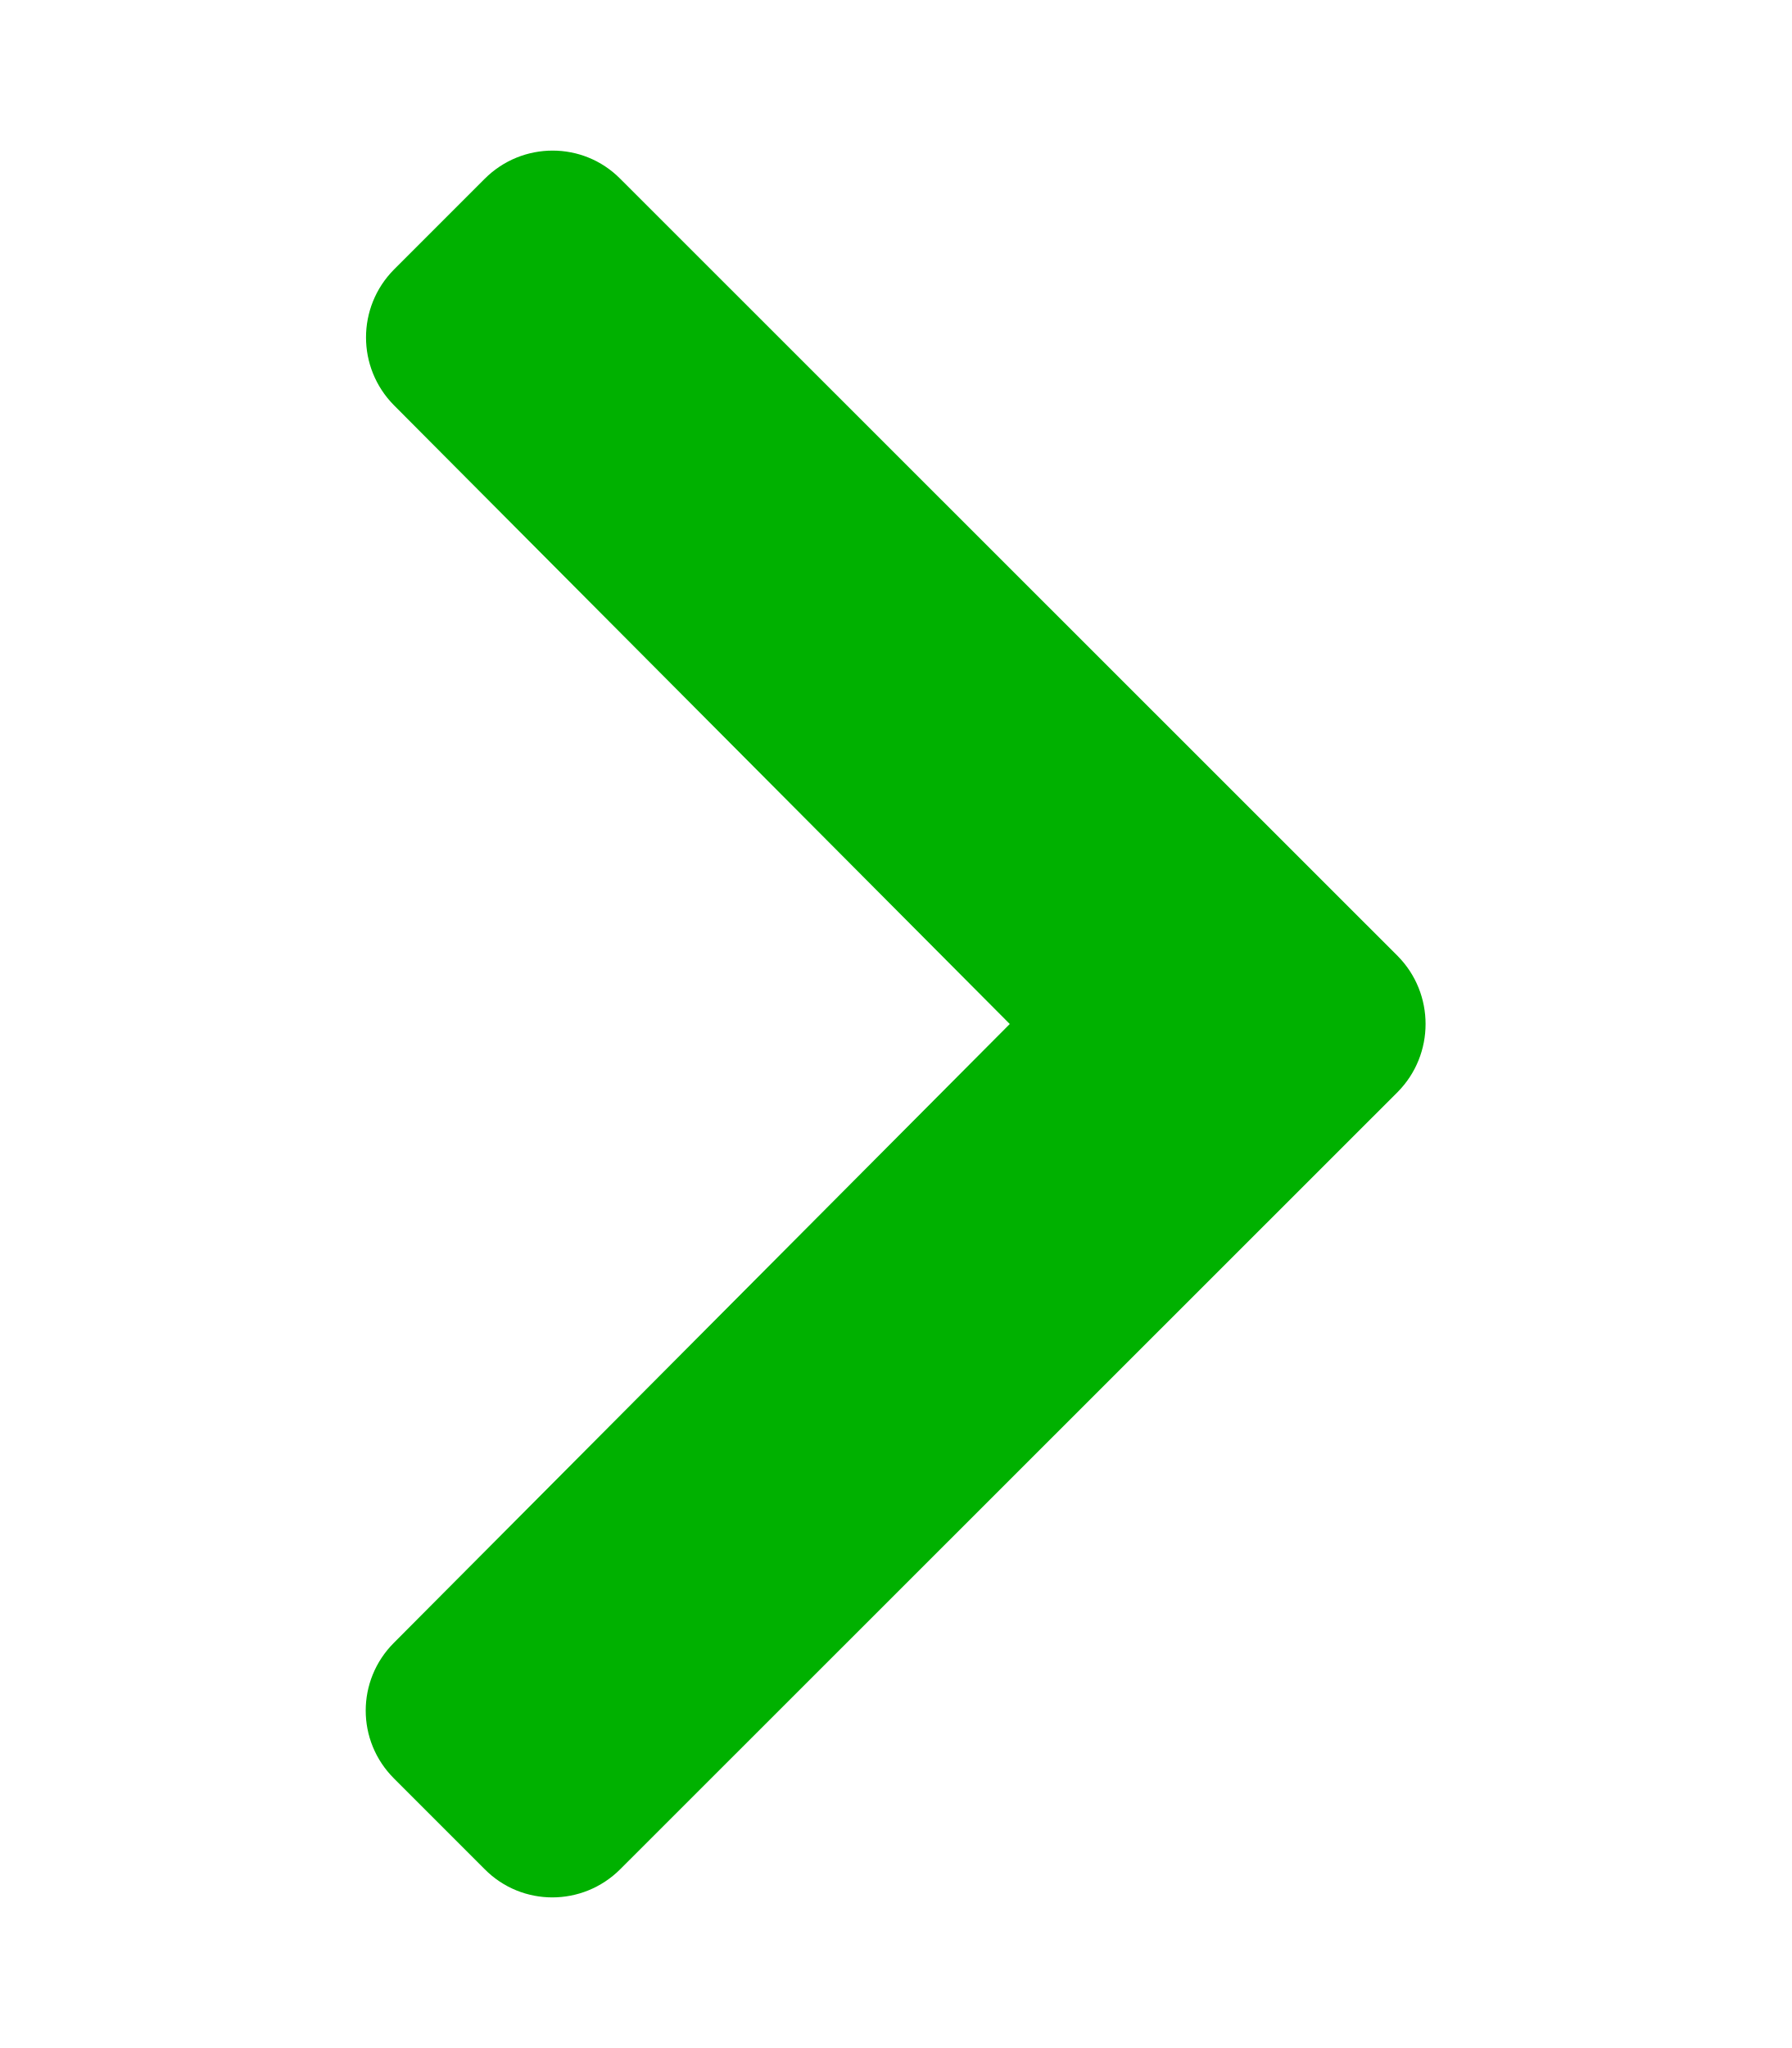
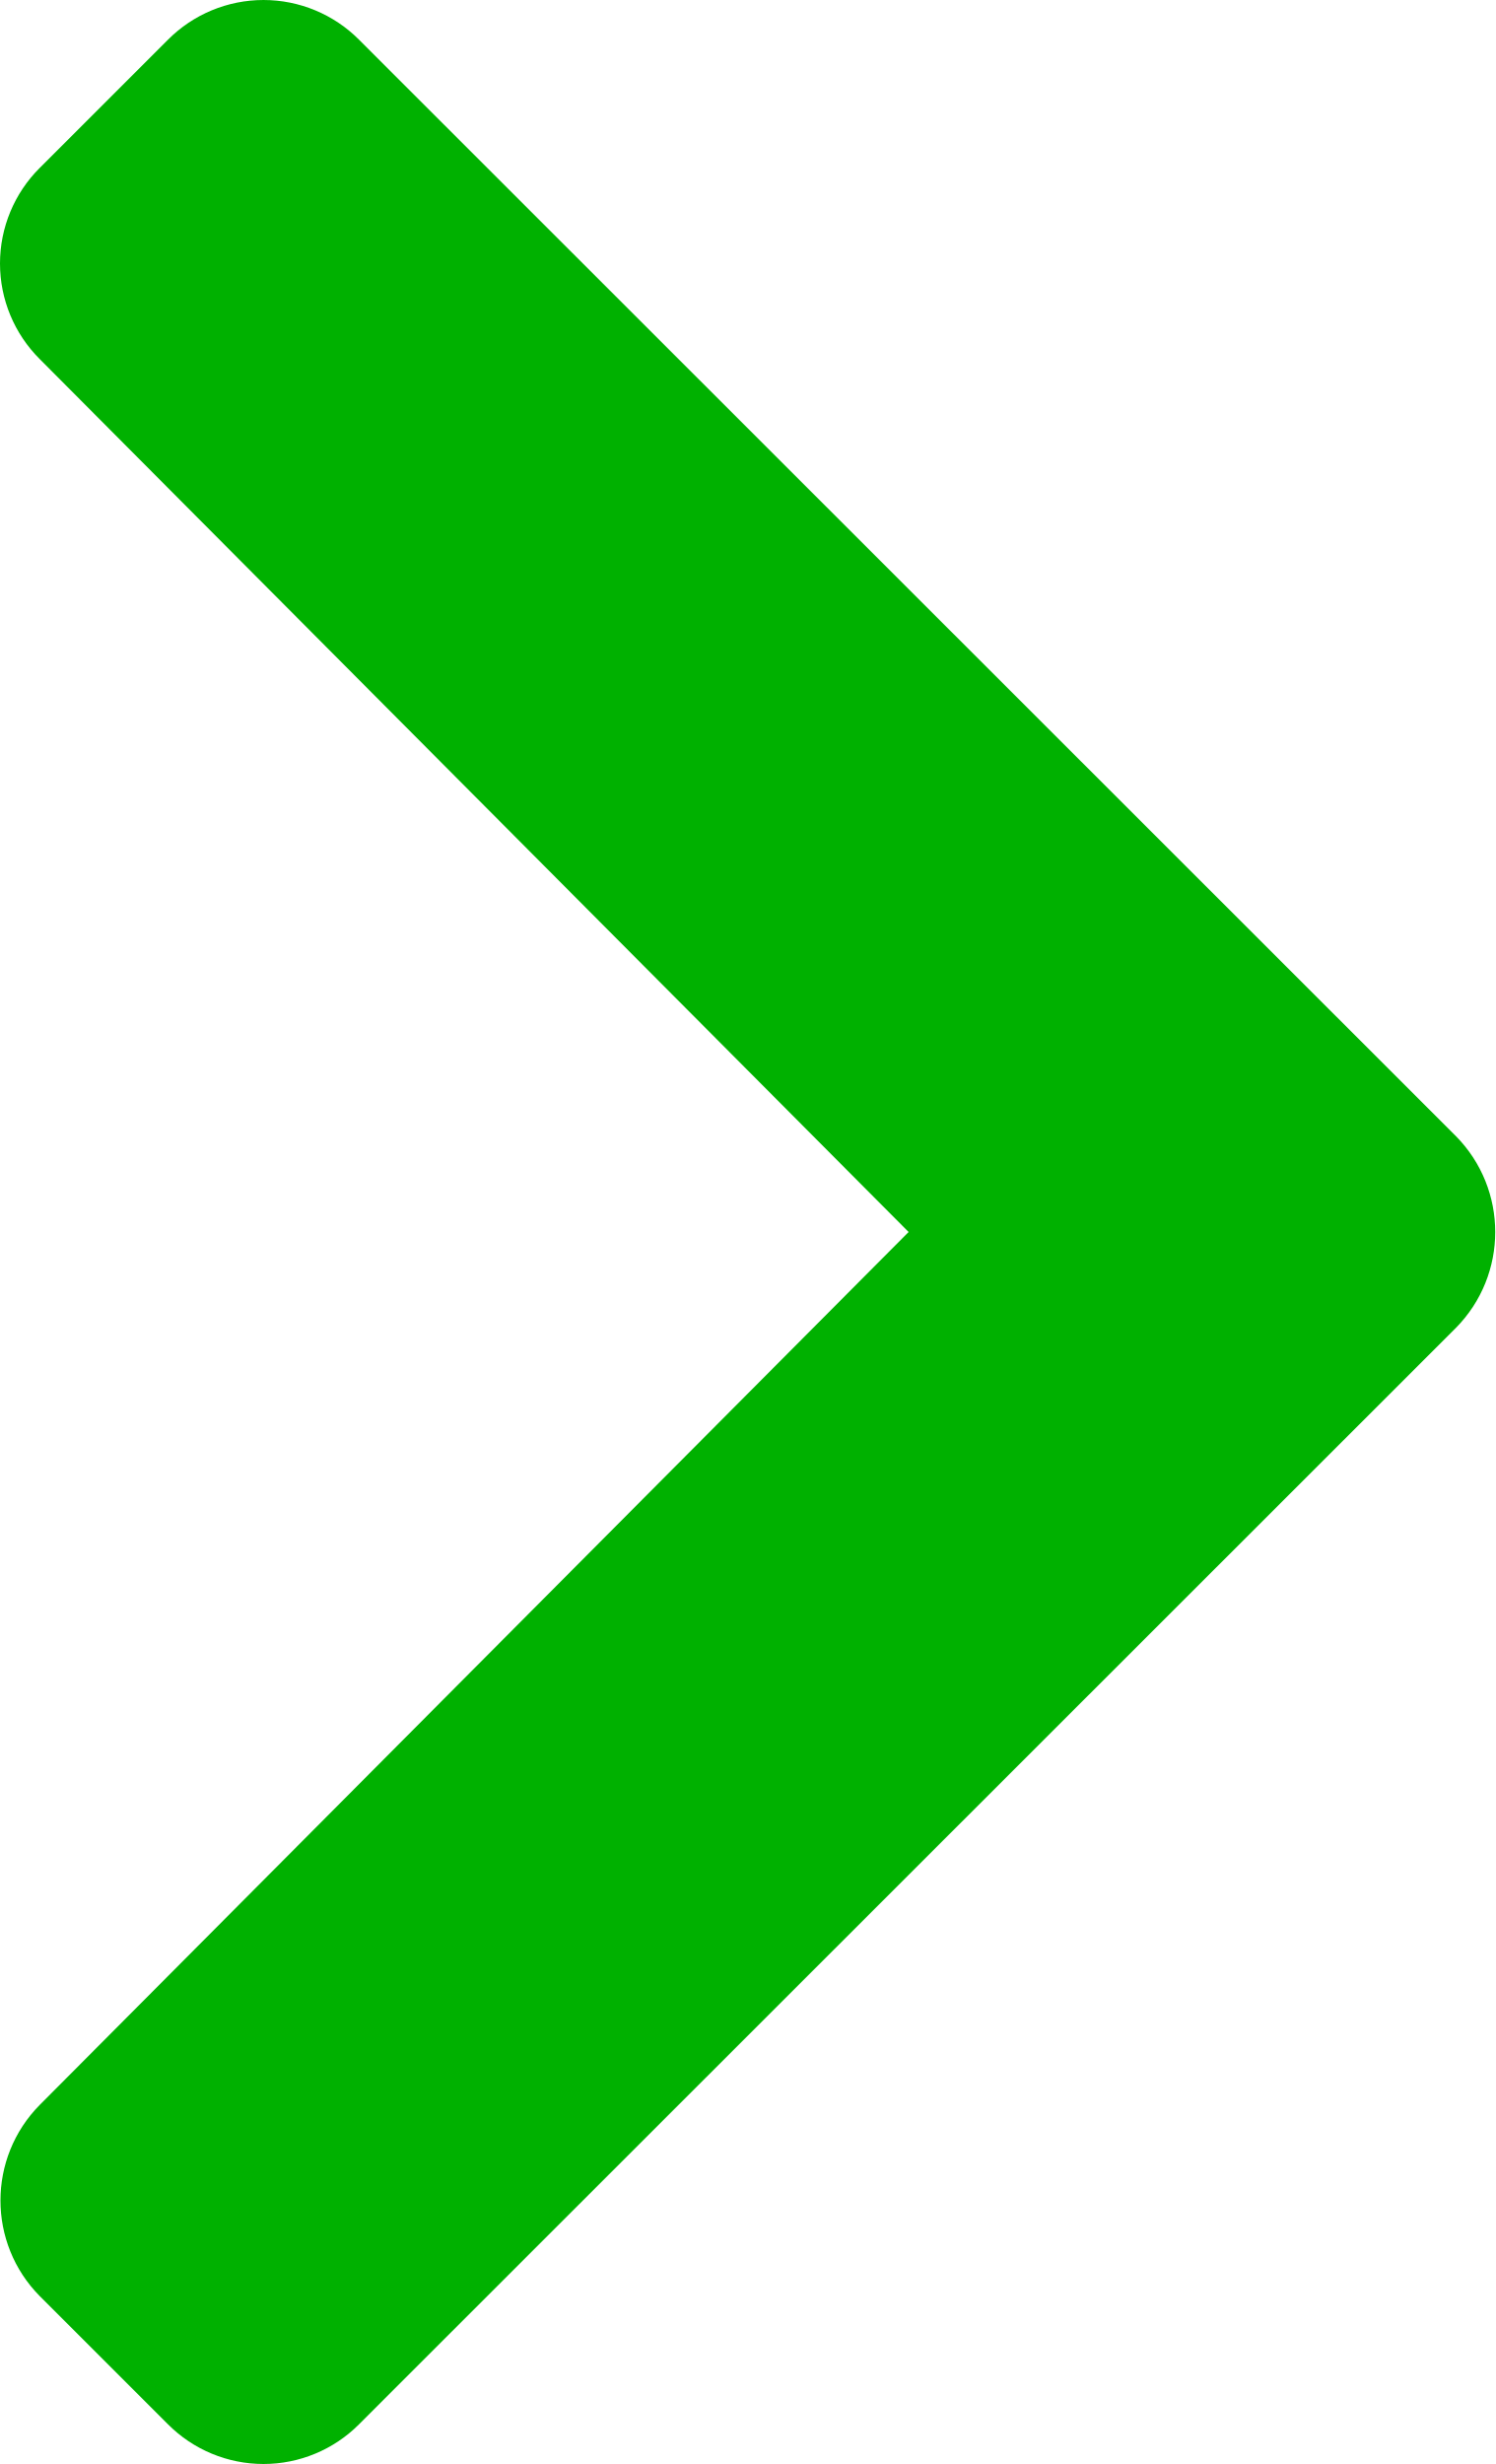
- <svg xmlns="http://www.w3.org/2000/svg" version="1.1" id="Lag_1" focusable="false" x="0px" y="0px" viewBox="0 0 448 512" style="enable-background:new 0 0 448 512;" xml:space="preserve">
-   <style type="text/css">
- 	.st0{fill:#00B100;}
- </style>
-   <path class="st0" d="M349.5,273L155.1,467.3c-9.4,9.4-24.6,9.4-33.9,0l-22.7-22.7c-9.4-9.4-9.4-24.5,0-33.9l154-154.7l-154-154.7  c-9.3-9.4-9.3-24.5,0-33.9l22.7-22.7c9.4-9.4,24.6-9.4,33.9,0L349.5,239C358.8,248.4,358.8,263.6,349.5,273L349.5,273z" />
+ <svg xmlns="http://www.w3.org/2000/svg" id="Lag_1" data-name="Lag 1" viewBox="0 0 265.02 436.7">
+   <defs>
+     <style>.cls-1{fill:#00b100;}</style>
+   </defs>
+   <path class="cls-1" d="M349.57,239a24.2,24.2,0,0,1,0,34L155.17,467.3a23.89,23.89,0,0,1-33.89,0L98.57,444.6a24.1,24.1,0,0,1,0-33.9l154-154.7-154-154.7a23.9,23.9,0,0,1,0-33.9l22.71-22.7a23.89,23.89,0,0,1,33.89,0L349.57,239Z" transform="translate(-91.52 -37.65)" />
</svg>
